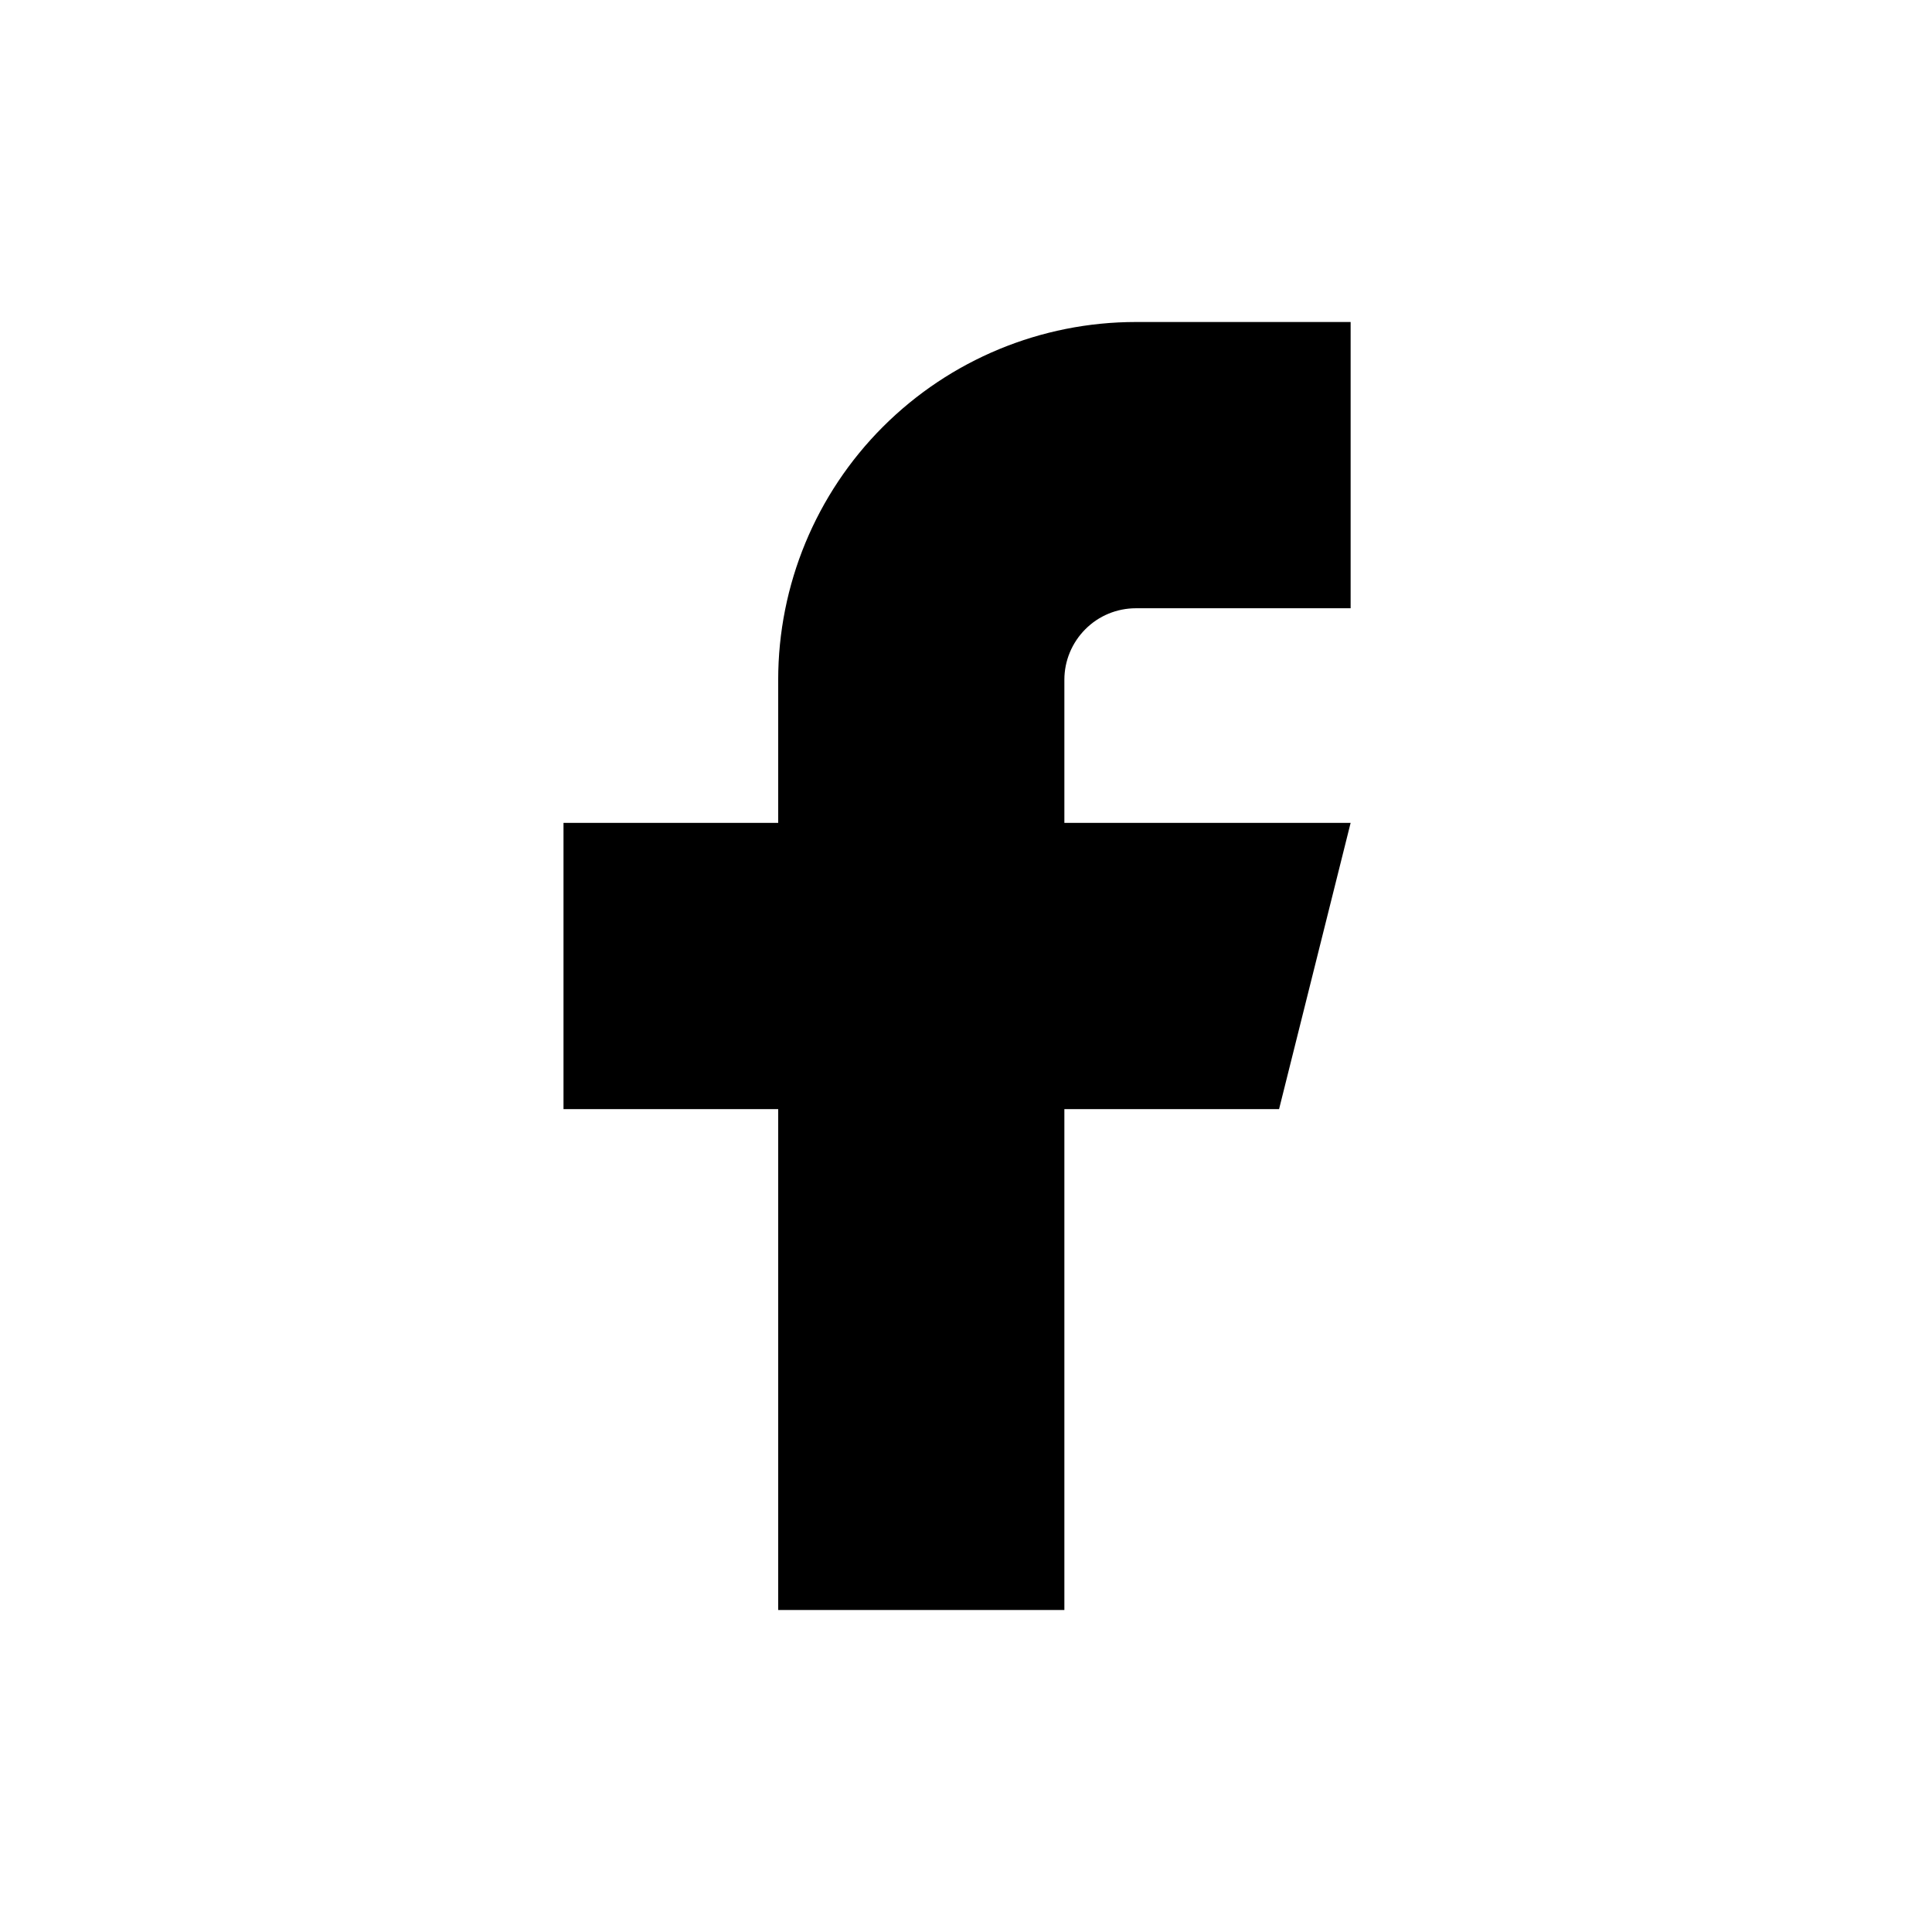
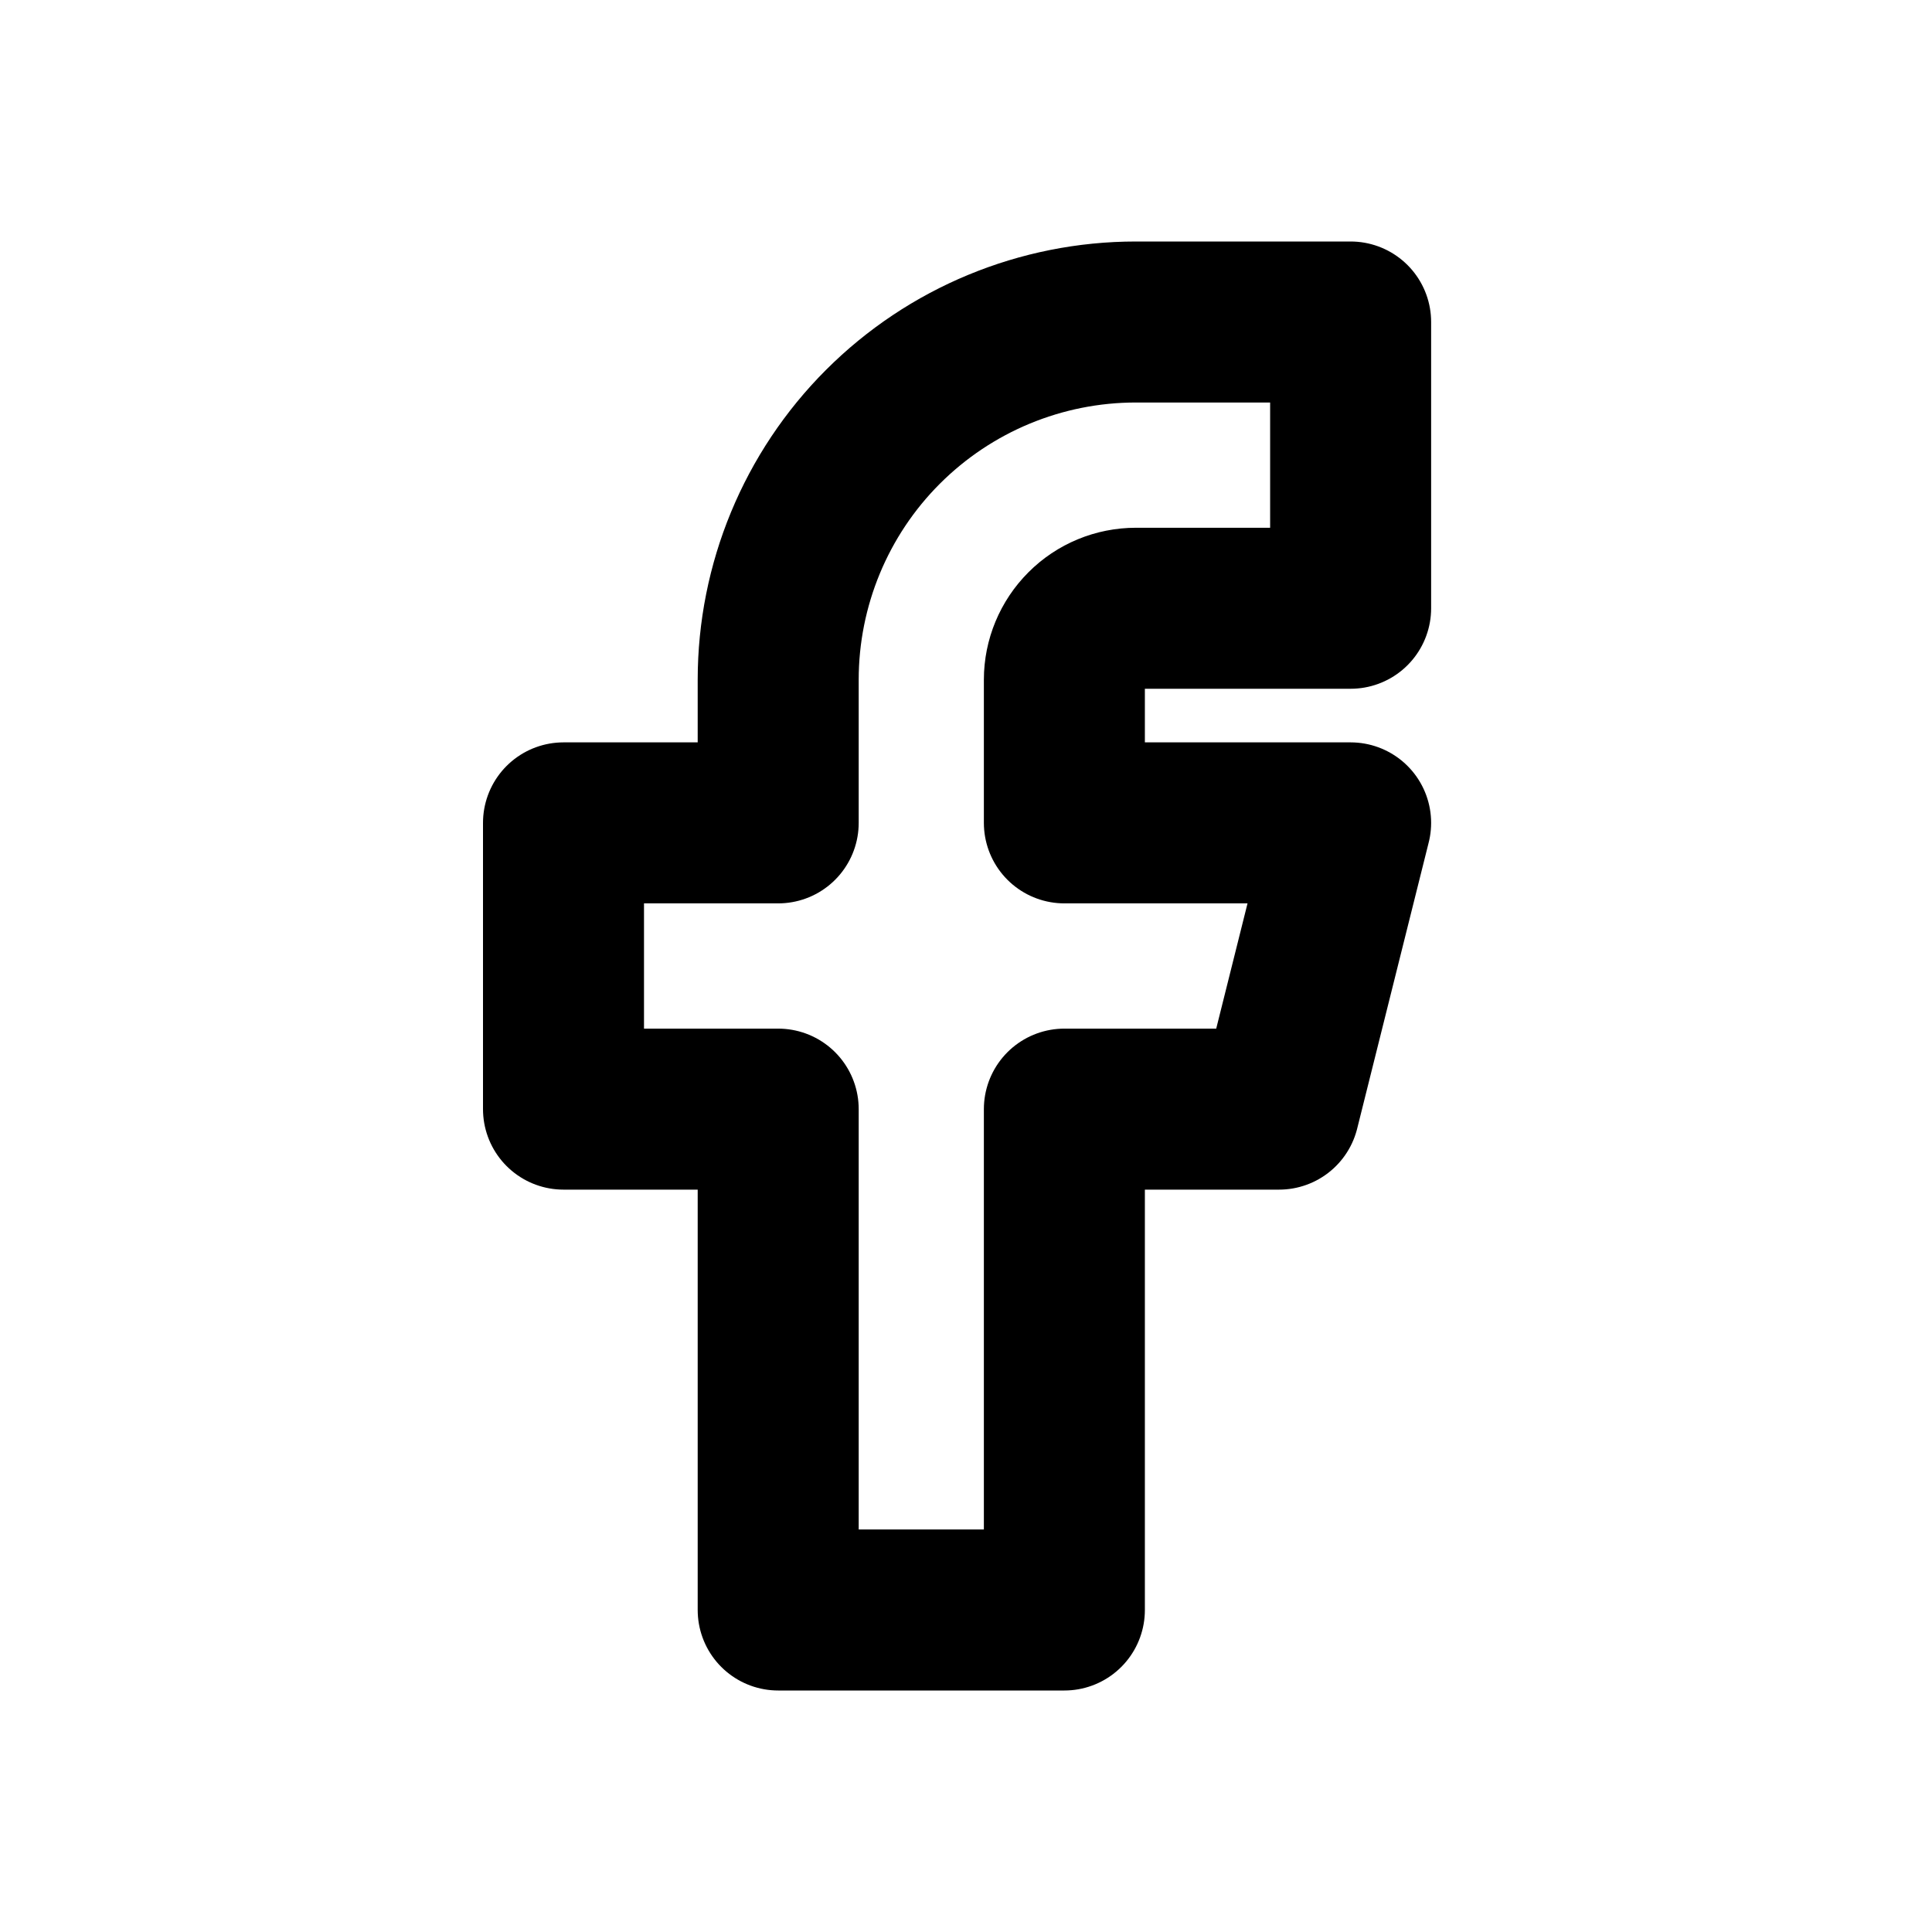
<svg xmlns="http://www.w3.org/2000/svg" width="24" height="24" viewBox="0 0 24 24" fill="none">
-   <path d="M7 10.222V13.778H9.667V20H13.222V13.778H15.889L16.778 10.222H13.222V8.444C13.222 8.209 13.316 7.983 13.483 7.816C13.649 7.649 13.875 7.556 14.111 7.556H16.778V4H14.111C12.932 4 11.802 4.468 10.968 5.302C10.135 6.135 9.667 7.266 9.667 8.444V10.222H7Z" fill="black" />
+   <path d="M7 10.222V13.778H9.667V20H13.222V13.778H15.889L16.778 10.222H13.222V8.444C13.222 8.209 13.316 7.983 13.483 7.816C13.649 7.649 13.875 7.556 14.111 7.556H16.778V4H14.111C12.932 4 11.802 4.468 10.968 5.302C10.135 6.135 9.667 7.266 9.667 8.444V10.222H7Z" stroke="black" stroke-width="2" stroke-linecap="round" stroke-linejoin="round" />
</svg>
